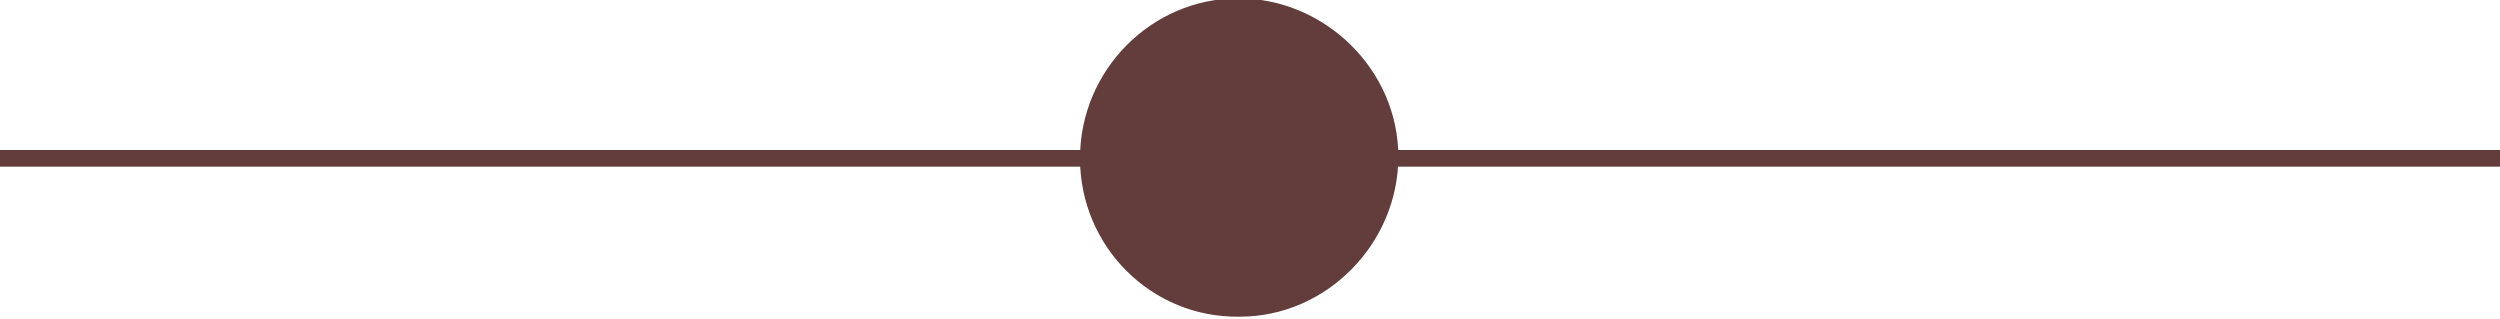
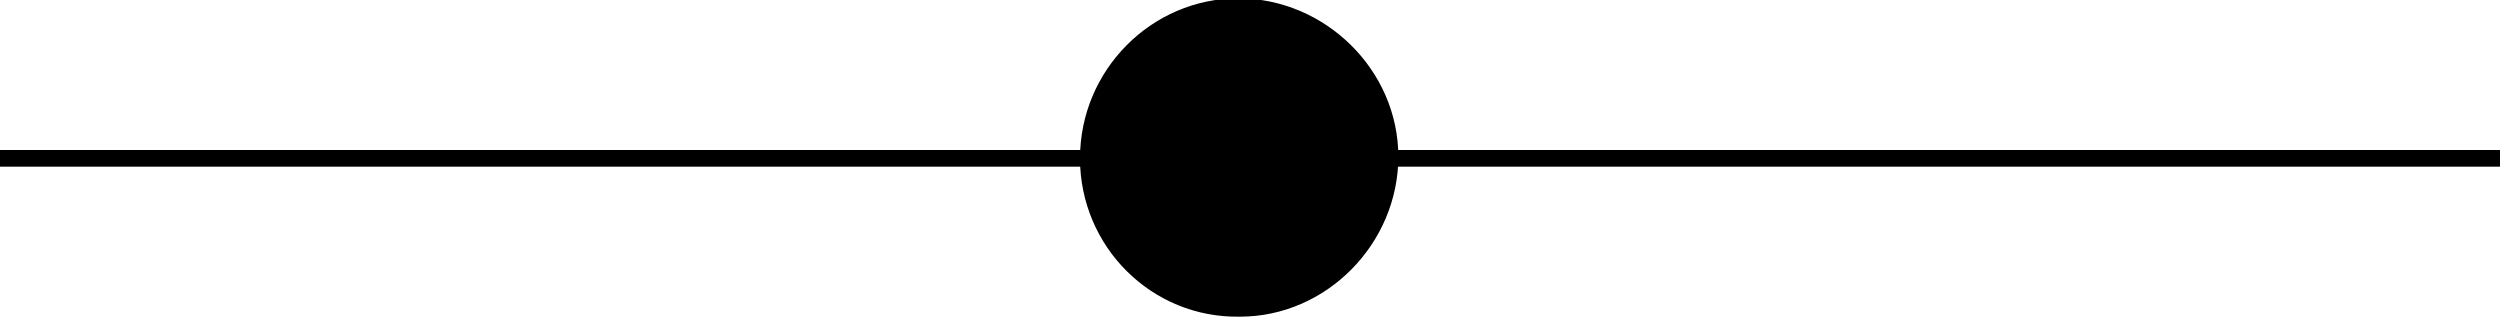
<svg xmlns="http://www.w3.org/2000/svg" version="1.1" id="Слой_1" x="0px" y="0px" viewBox="0 0 150 19.1" style="enable-background:new 0 0 150 19.1;" xml:space="preserve">
  <style type="text/css">
- 	.st0{fill:none;stroke:#633C3C;stroke-miterlimit:10;}
- 	.st1{fill:#633C3C;}
+ 	.st0{fill:none;stroke:#000000;stroke-miterlimit:10;}
</style>
  <g id="Слой_2_00000110429188380309887150000006770194892805158794_">
    <g id="Слой_1-2">
      <line class="st0" x1="150" y1="9.5" x2="0" y2="9.5" />
-       <path class="st1" d="M64.8,9.5c0-5.3,4.3-9.6,9.5-9.6s9.6,4.3,9.6,9.5S79.6,19,74.4,19l0,0C69.1,19.1,64.8,14.8,64.8,9.5z" />
+       <path d="M64.8,9.5c0-5.3,4.3-9.6,9.5-9.6s9.6,4.3,9.6,9.5S79.6,19,74.4,19l0,0C69.1,19.1,64.8,14.8,64.8,9.5z" />
    </g>
  </g>
</svg>
